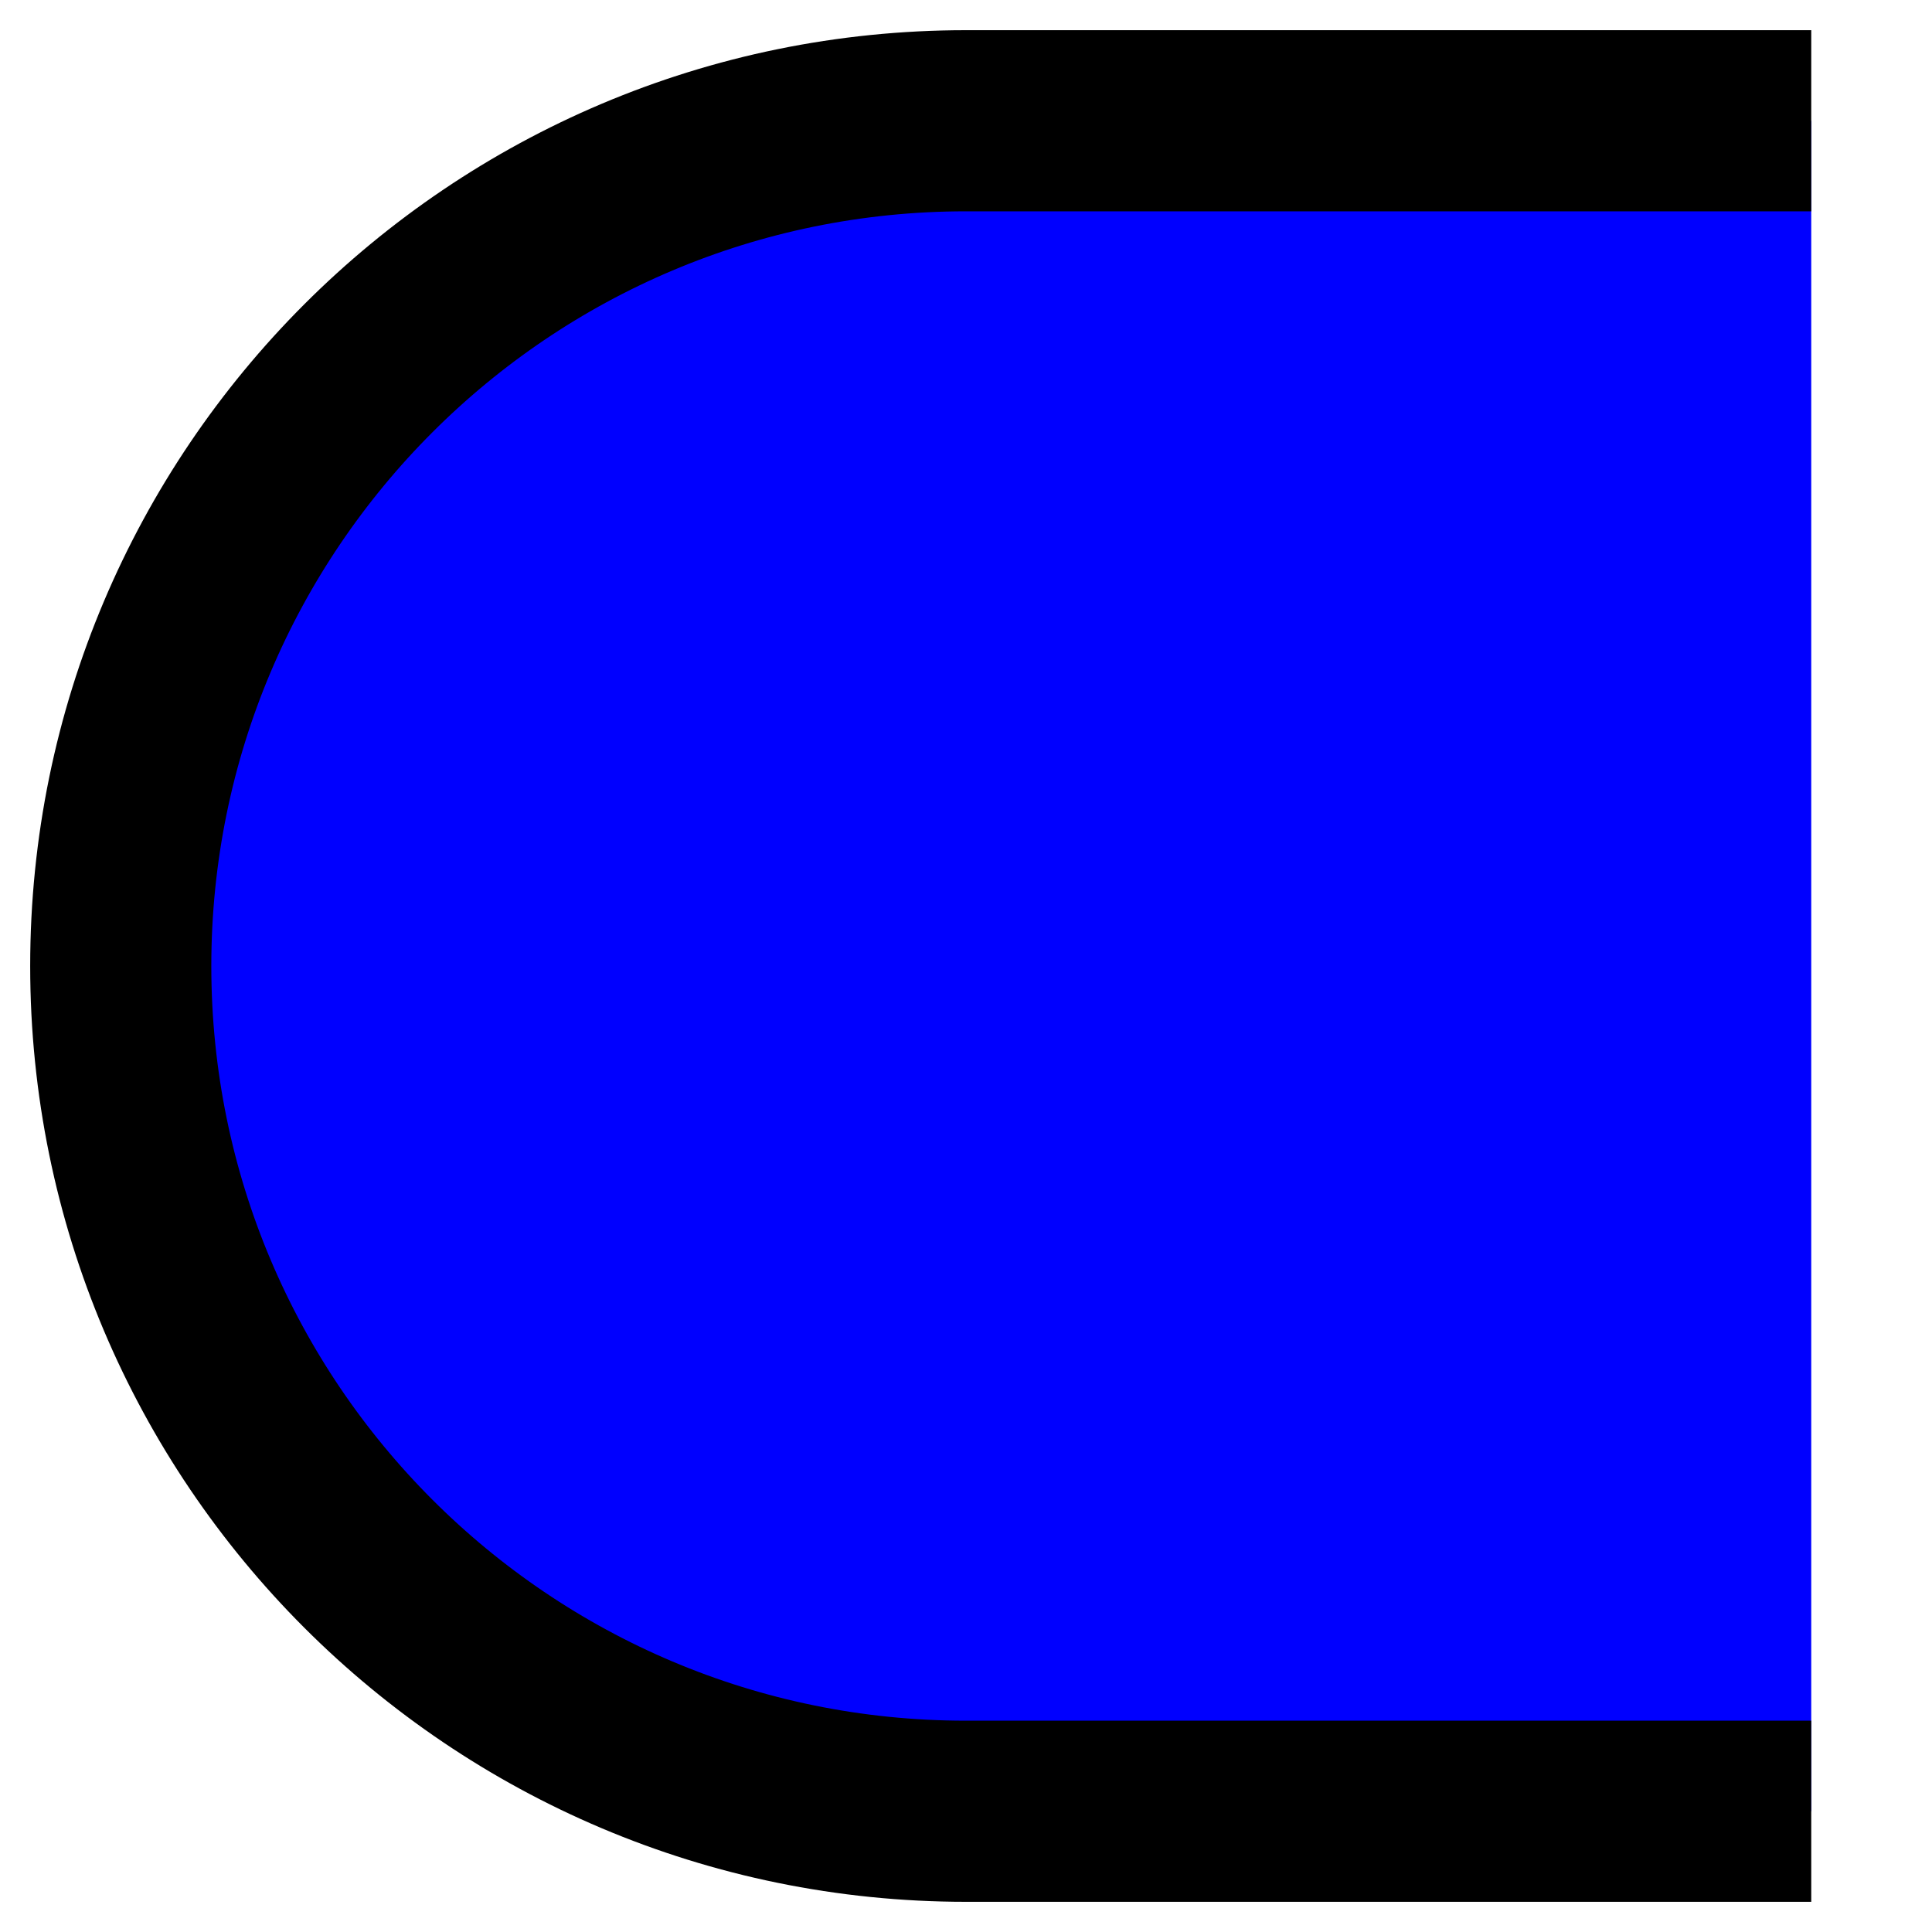
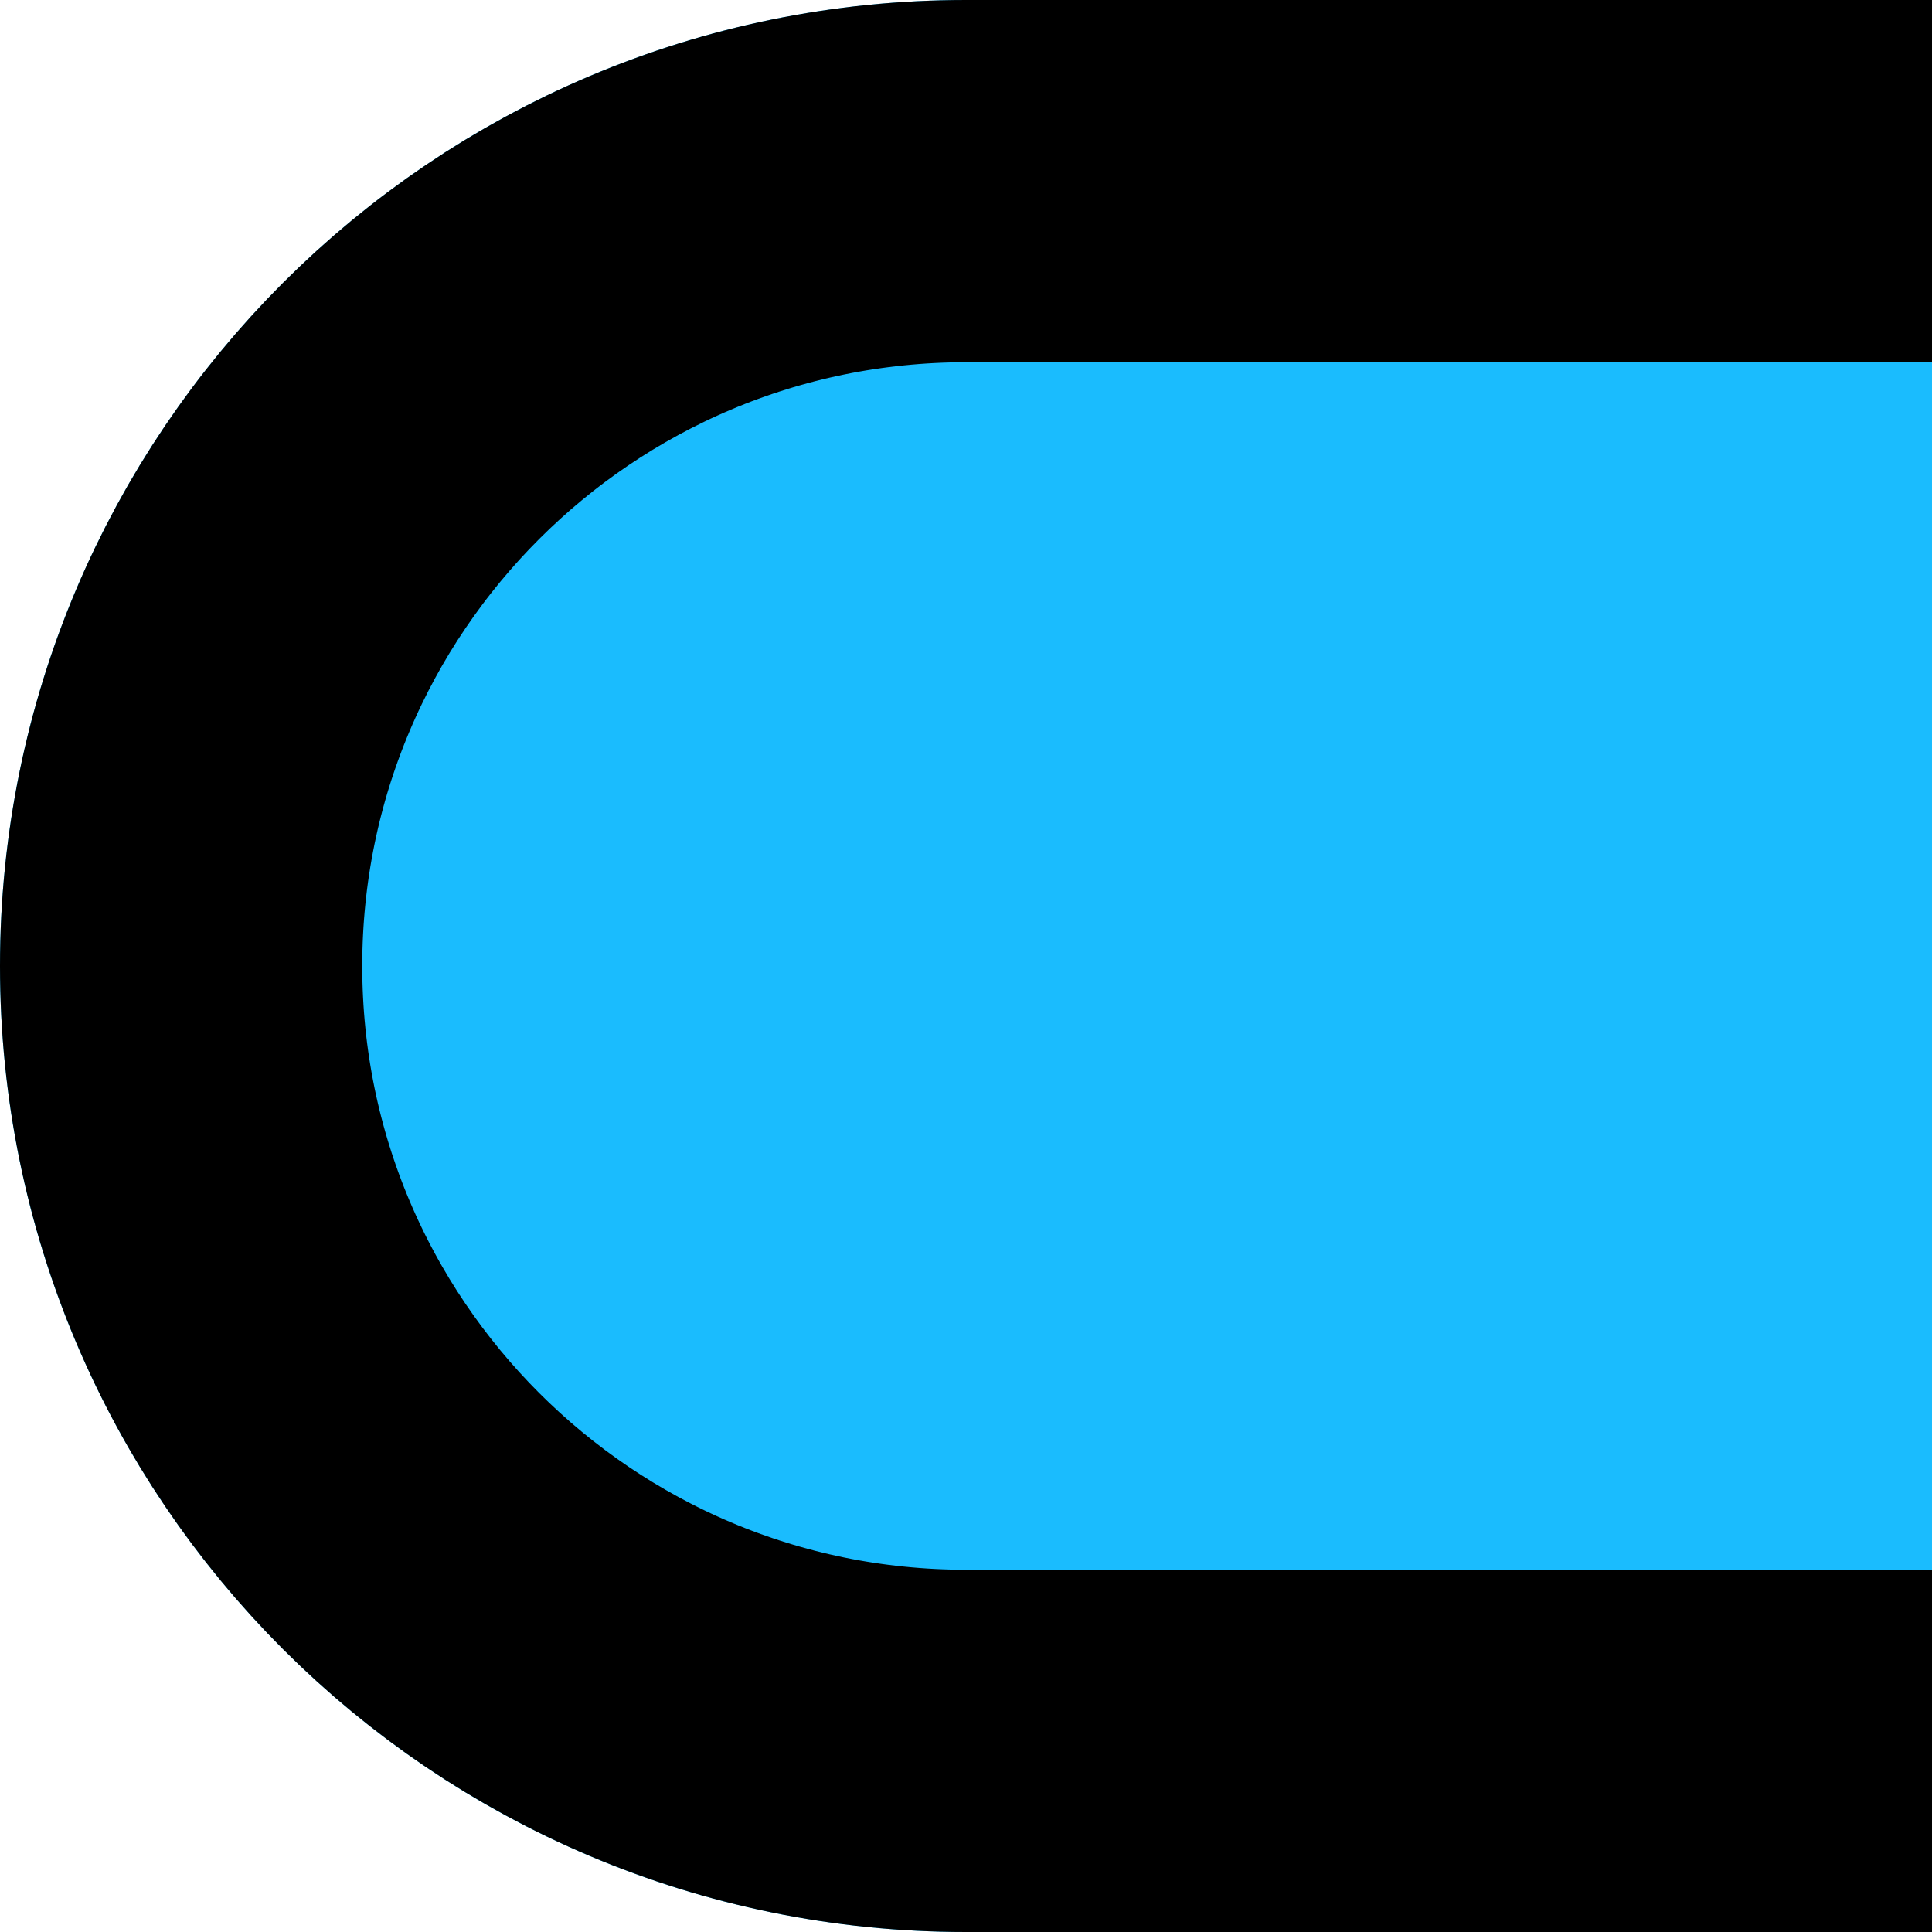
<svg xmlns="http://www.w3.org/2000/svg" viewBox="0 0 64 64">
  <g transform="rotate(180 32 32)">
-     <path d="M 4 4 L 32 4 A 28 28 0 0 1 32 60 L 4 60 Z" fill="#0000ff" />
-     <path d="M 4 4 L 32 4 A 28 28 0 0 1 32 60 L 4 60" fill="none" stroke="#000000" stroke-width="6" stroke-linecap="butt" />
+     <path d="M 0 0 L 32 0 A 32 32 0 0 1 32 64 L 0 64 Z" fill="#1ABCFE" />
+     <path d="M 0 6.0 L 32 6.0 A 26.0 26.0 0 0 1 32 58.0 L 0 58.0" fill="none" stroke="#000000" stroke-width="12" stroke-linecap="butt" stroke-linejoin="miter" />
  </g>
</svg>
